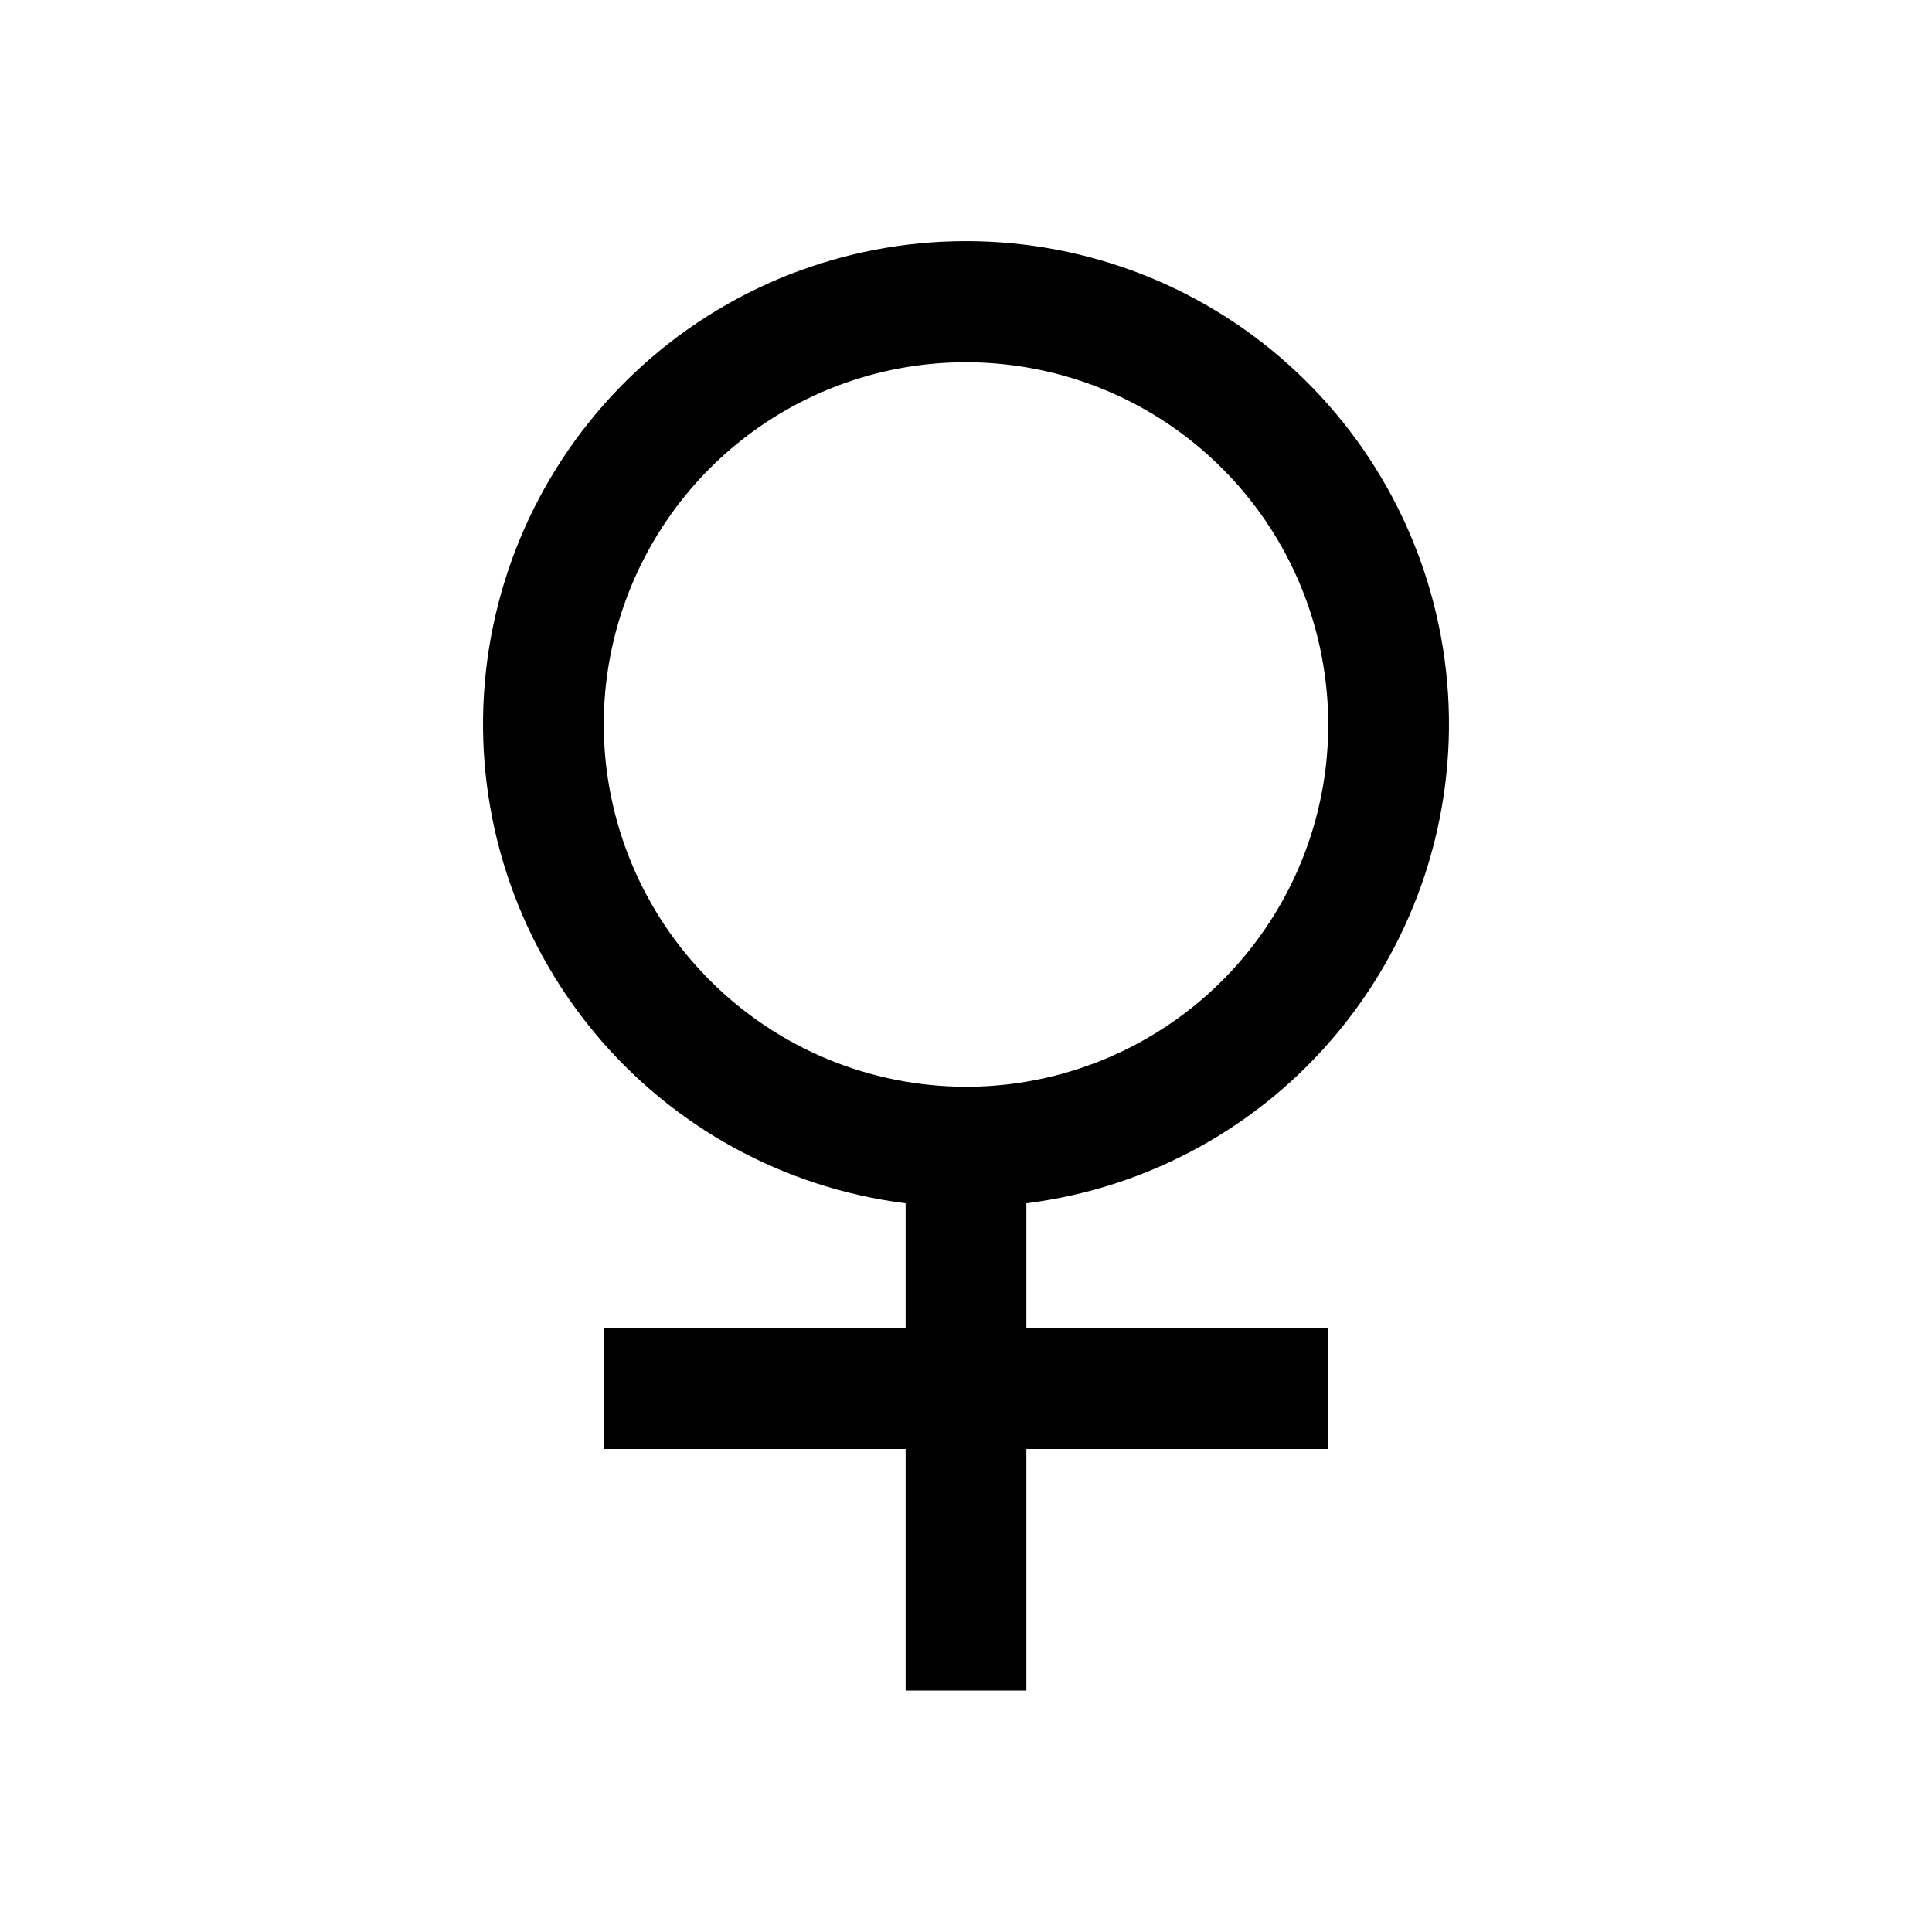
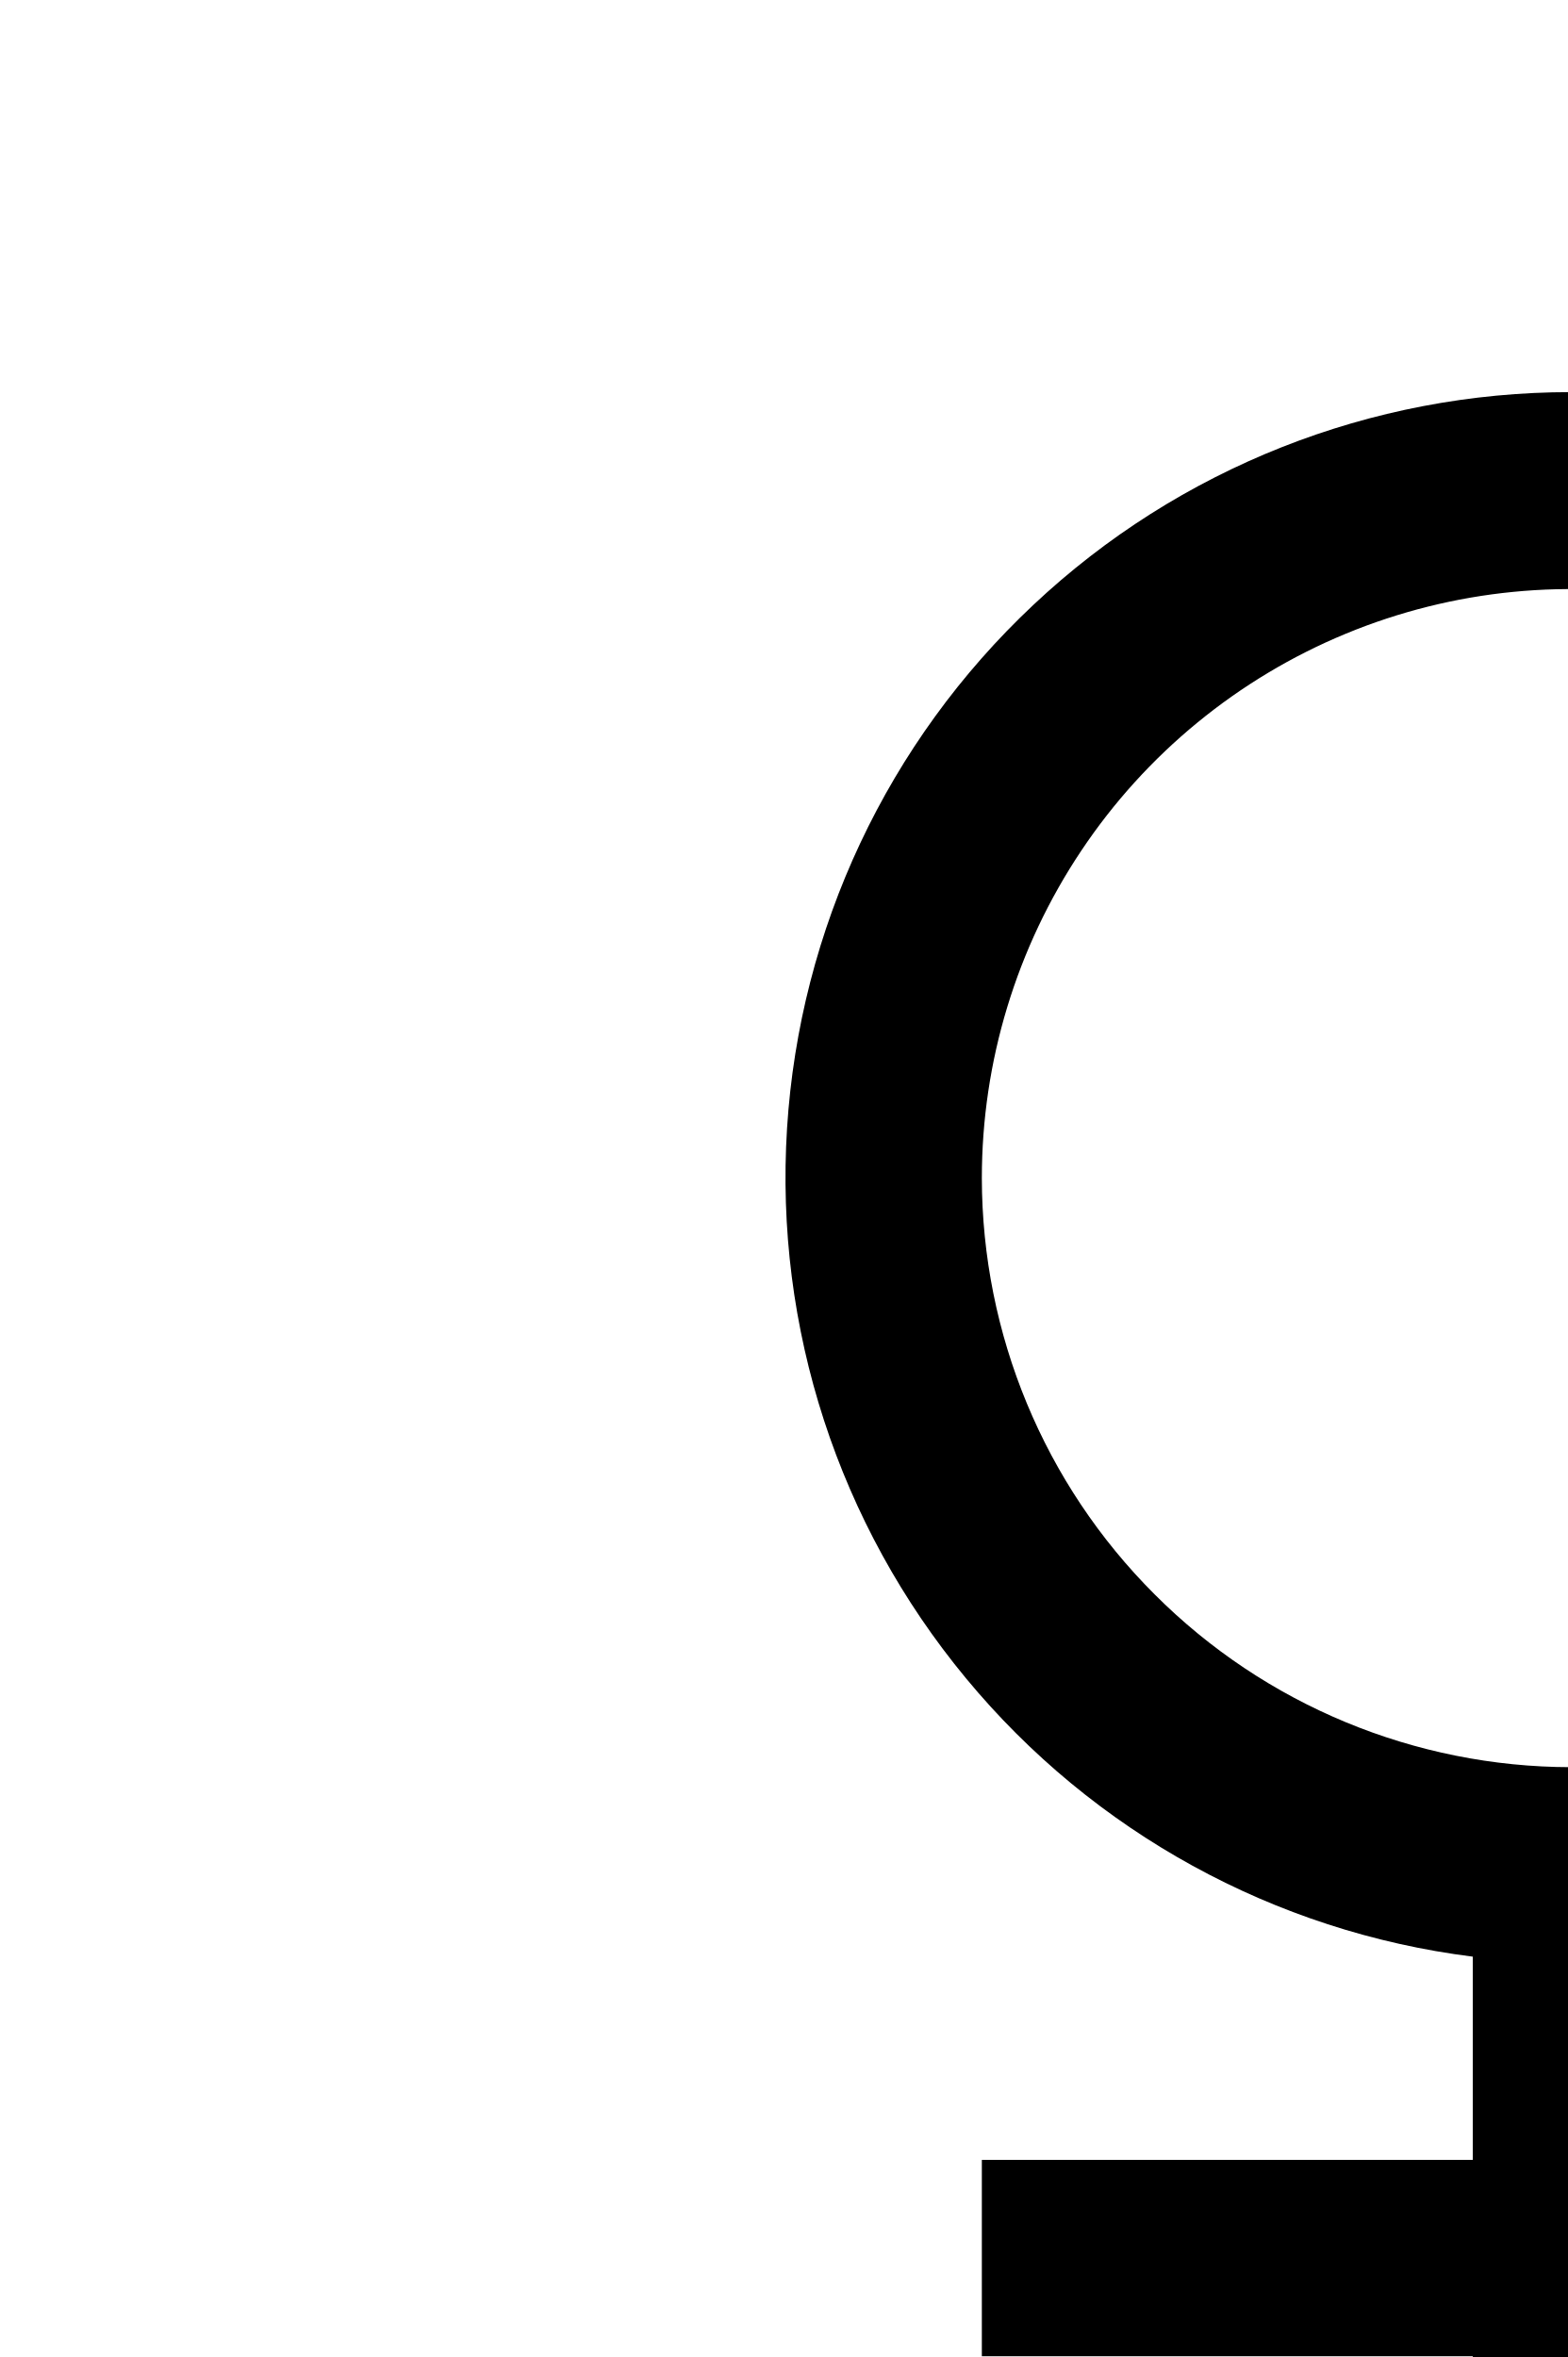
- <svg xmlns="http://www.w3.org/2000/svg" width="16" height="16" viewBox="0 0 16 16">
+ <svg xmlns="http://www.w3.org/2000/svg">
  <path d="M8.5 9.965C9.51 9.838 10.433 9.331 11.081 8.547C11.73 7.763 12.056 6.762 11.992 5.746C11.928 4.731 11.48 3.778 10.738 3.081C9.997 2.384 9.018 1.997 8 1.997C6.982 1.997 6.003 2.384 5.262 3.081C4.52 3.778 4.072 4.731 4.008 5.746C3.944 6.762 4.27 7.763 4.919 8.547C5.567 9.331 6.49 9.838 7.5 9.965V11H5V12H7.5V14H8.5V12H11V11H8.5V9.965ZM5 6C5 5.407 5.176 4.827 5.506 4.333C5.835 3.84 6.304 3.455 6.852 3.228C7.4 3.001 8.003 2.942 8.585 3.058C9.167 3.173 9.702 3.459 10.121 3.879C10.541 4.298 10.827 4.833 10.942 5.415C11.058 5.997 10.999 6.6 10.772 7.148C10.545 7.696 10.16 8.165 9.667 8.494C9.173 8.824 8.593 9 8 9C7.205 8.999 6.442 8.683 5.88 8.12C5.317 7.558 5.001 6.795 5 6Z" />
</svg>
